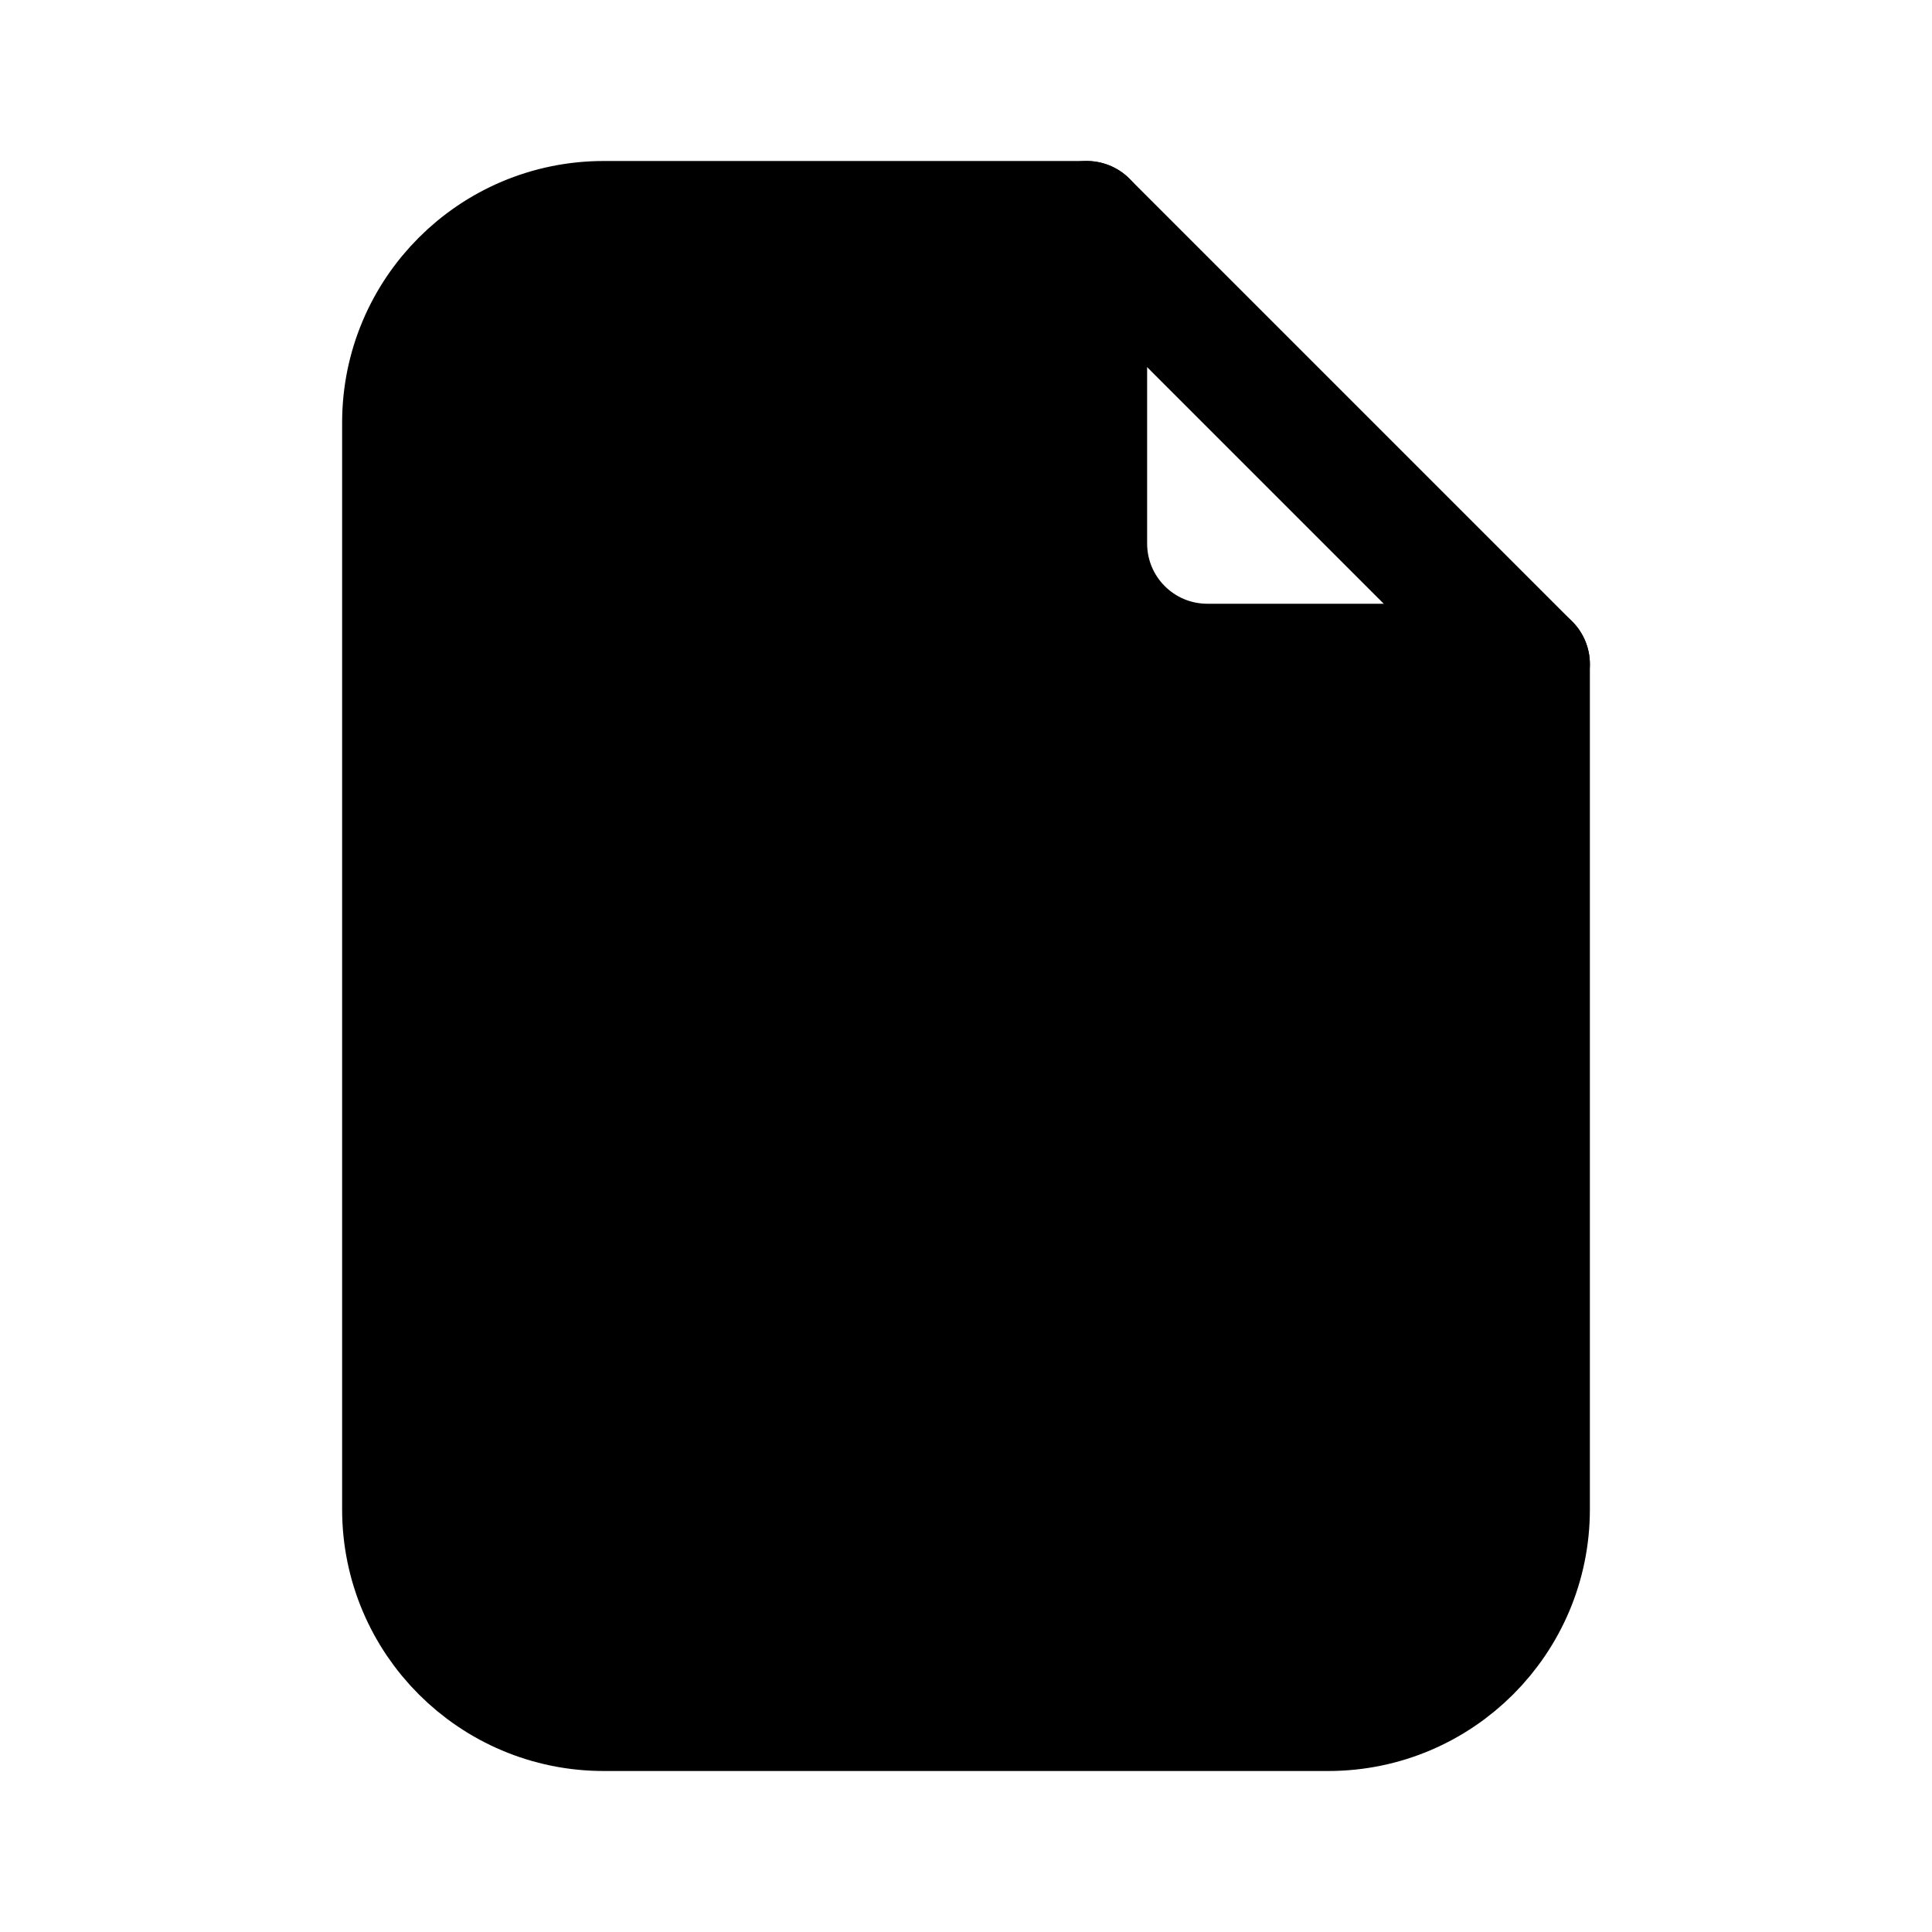
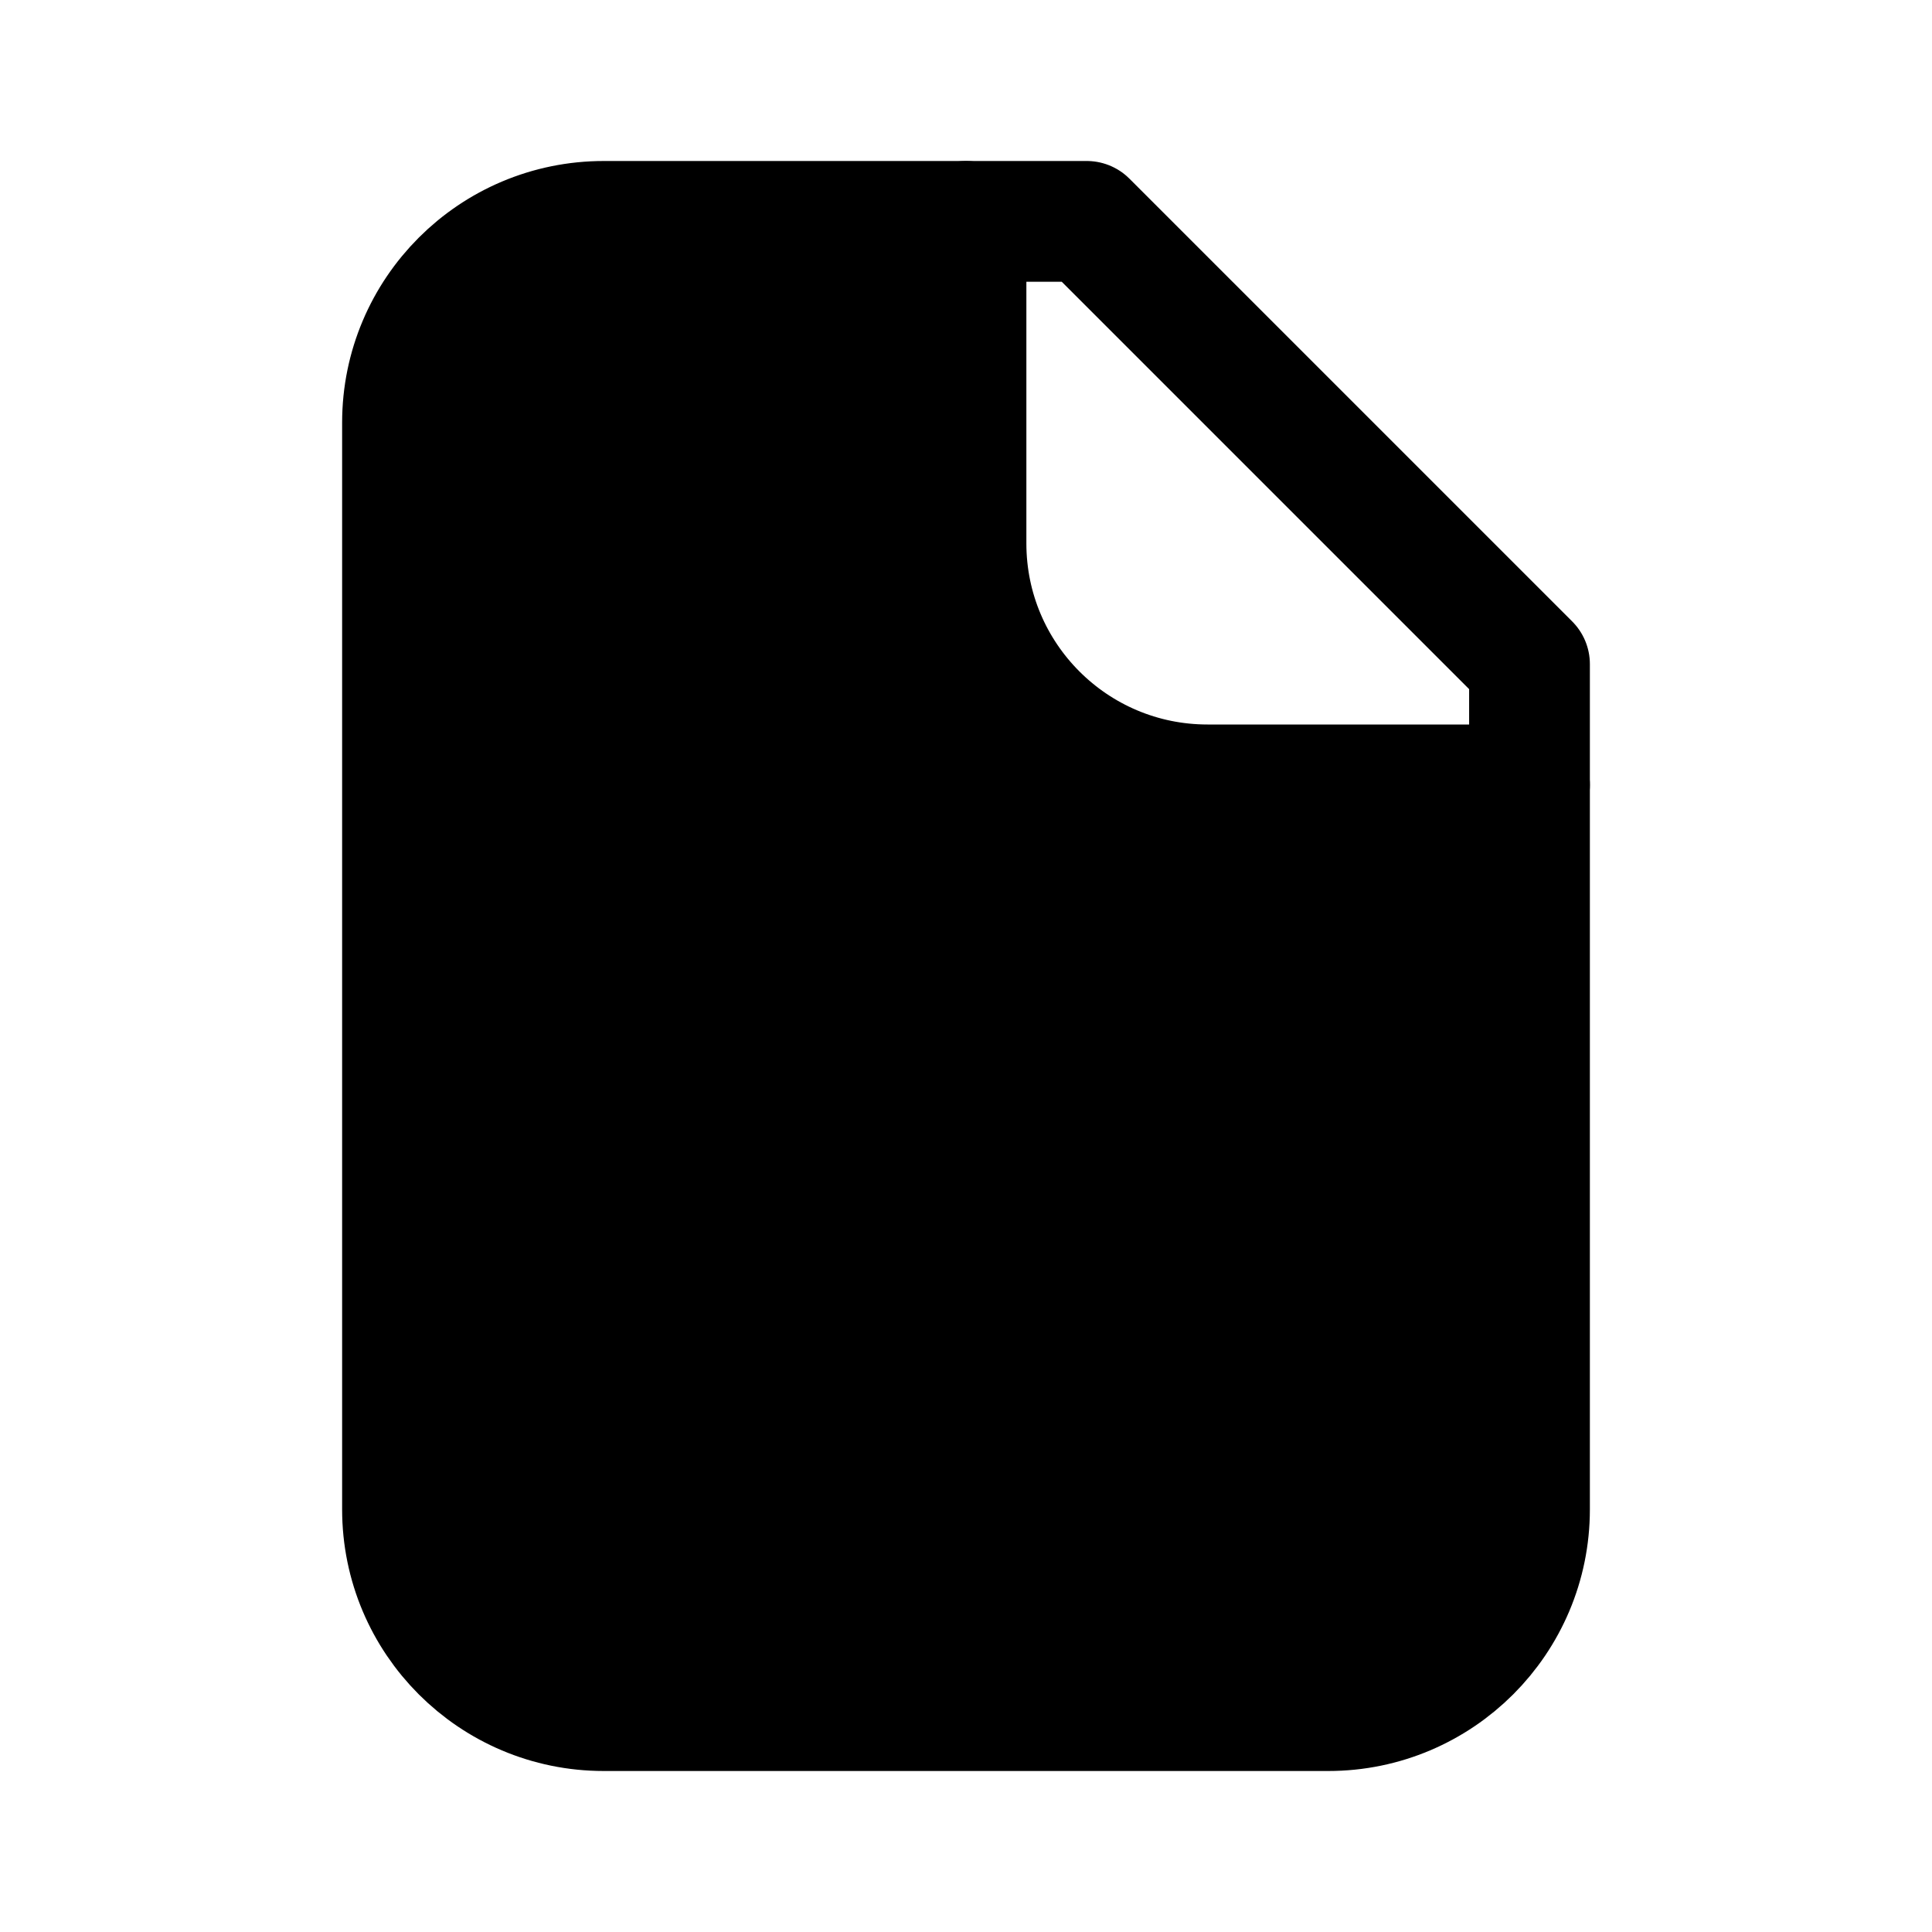
<svg xmlns="http://www.w3.org/2000/svg" width="24" height="24" viewBox="0 0 24 24" fill="currentColor" stroke="currentColor" stroke-width="1.5" stroke-linecap="round" stroke-linejoin="round">
-   <path d="M13.5 2.75H7.5c-1.38 0-2.5 1.12-2.5 2.5v13.5c0 1.38 1.12 2.5 2.5 2.5h9c1.38 0 2.5-1.12 2.5-2.5V8.25H15c-.83 0-1.5-.67-1.5-1.5z" />
-   <path d="M13.5 2.75L19 8.25" fill="none" />
+   <path d="M12 2.75H7.5c-1.38 0-2.5 1.12-2.5 2.5v13.5c0 1.38 1.12 2.5 2.5 2.5h9c1.38 0 2.5-1.12 2.5-2.5V9.75H15A3 3 0 0 1 12 6.75z" />
+   <path d="M12 2.75H13.5L19 8.25V9.75" fill="none" />
</svg>
